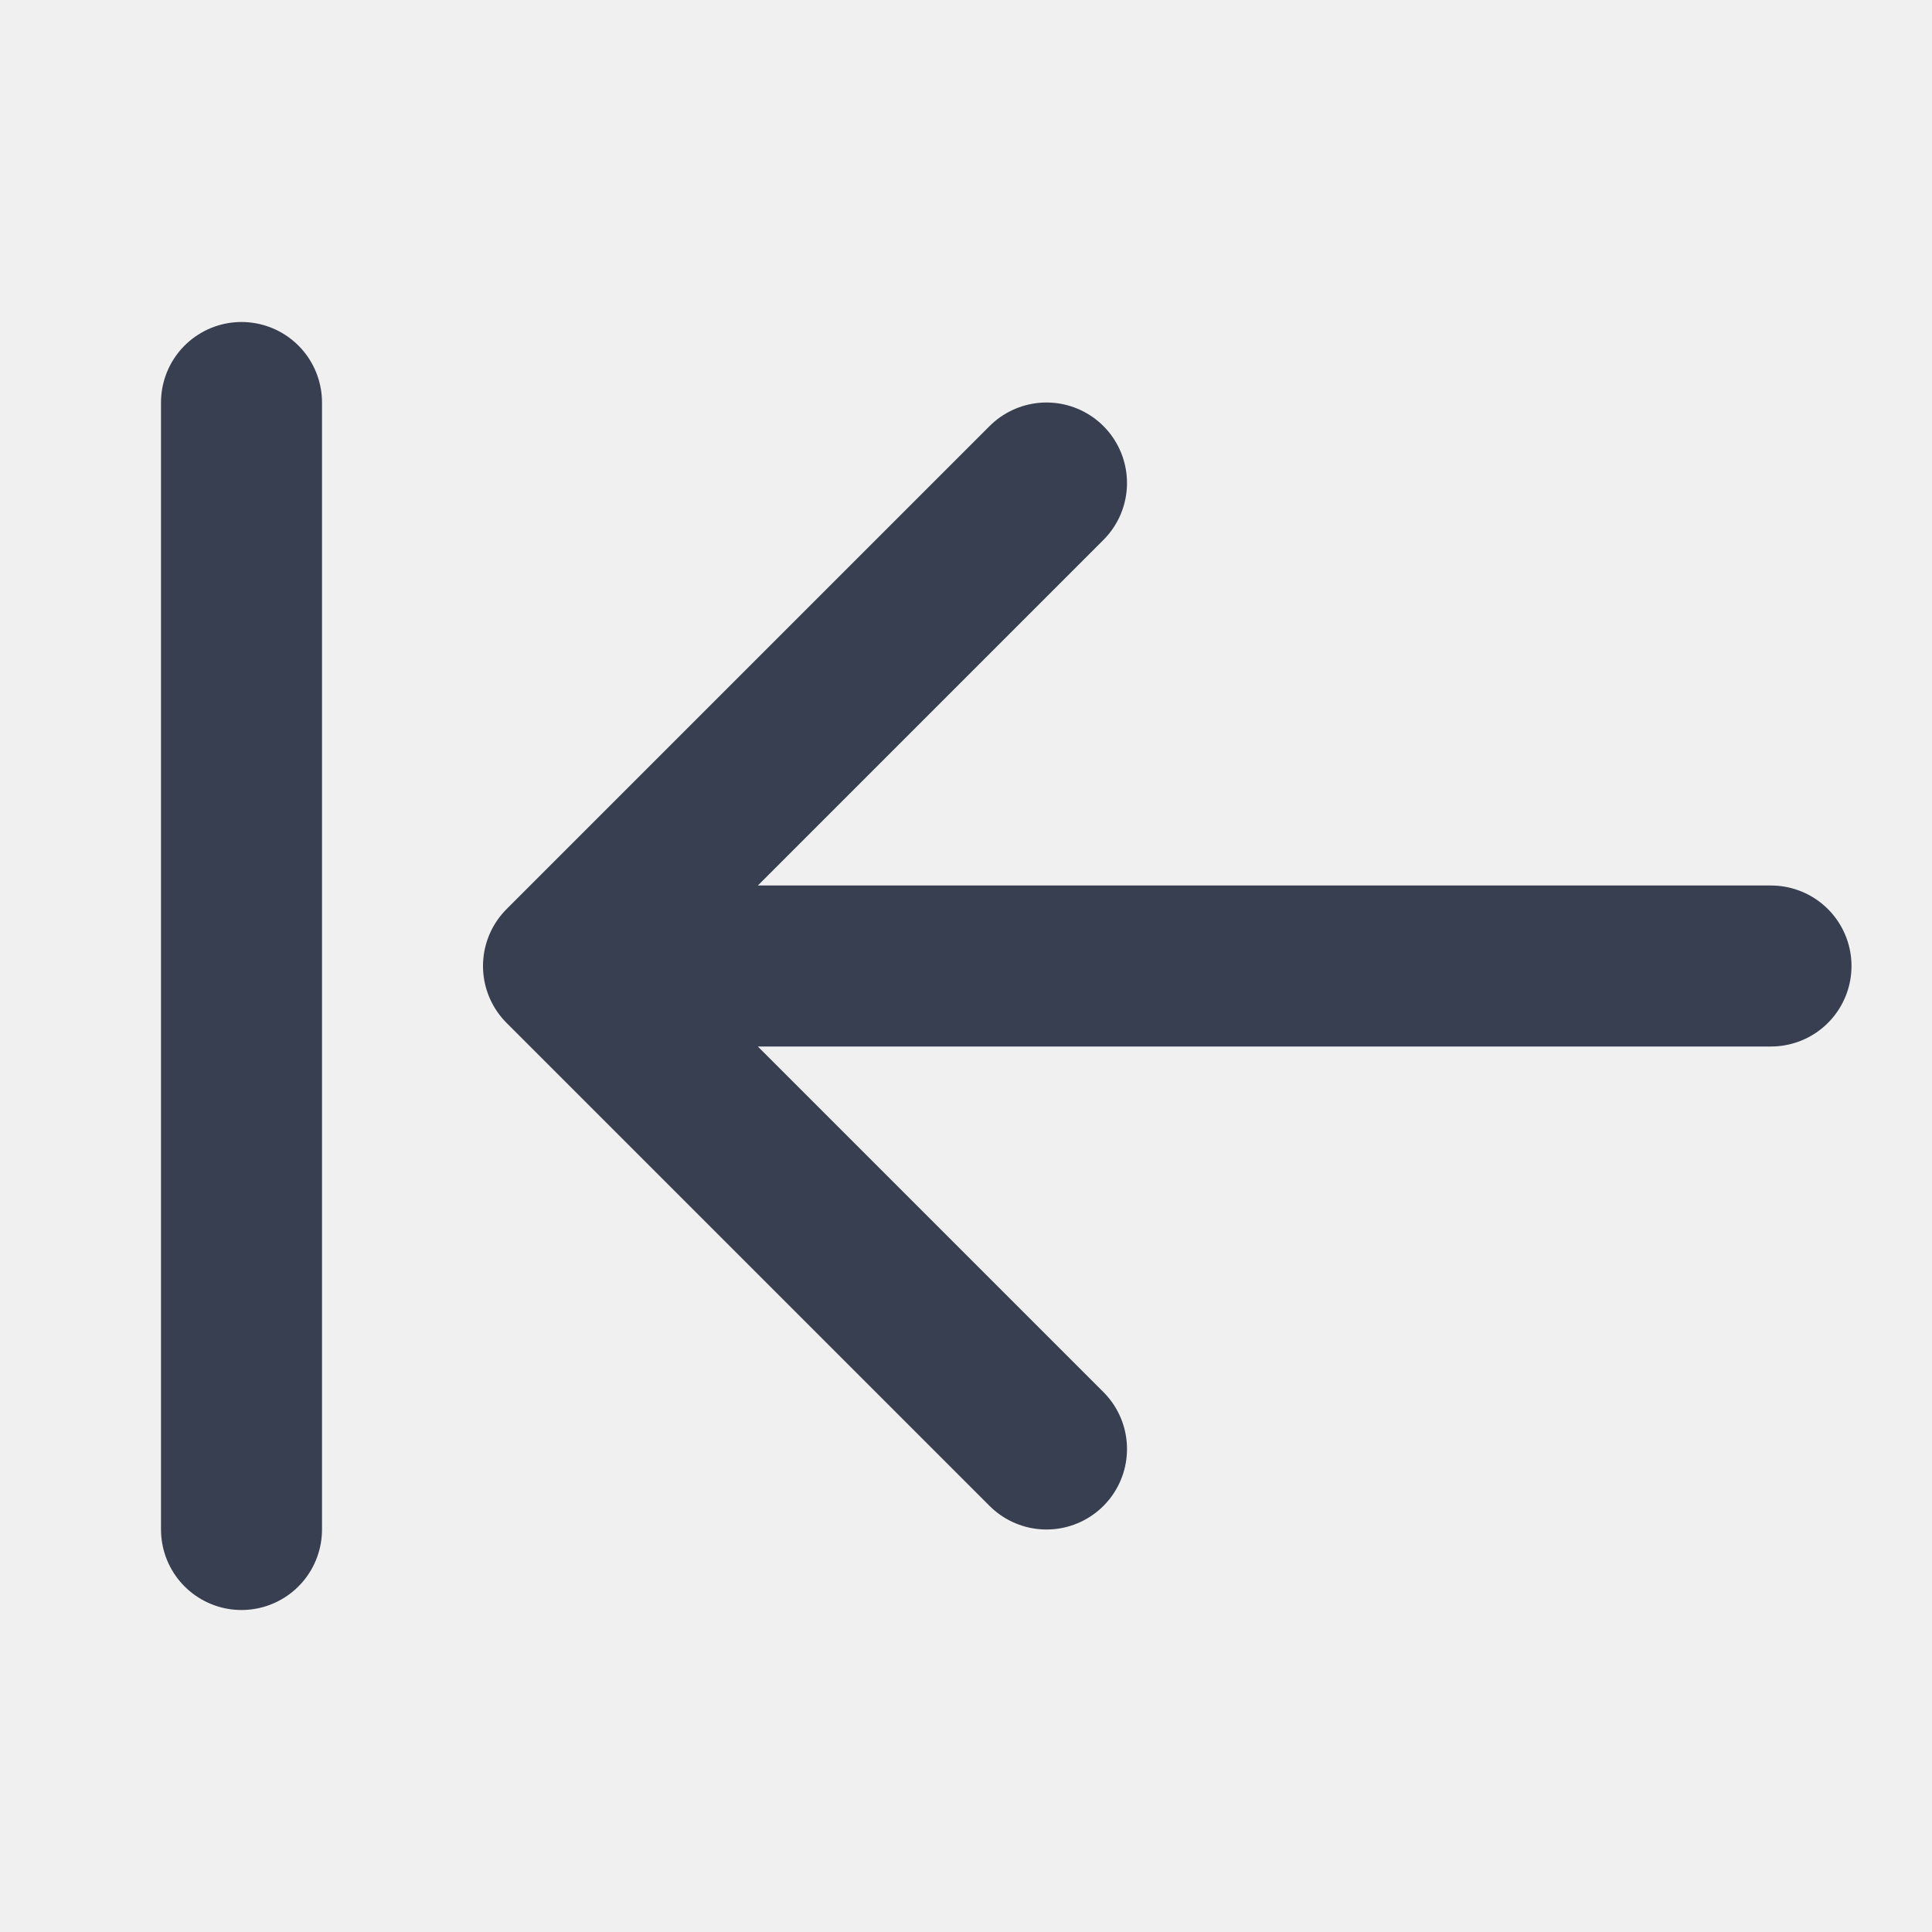
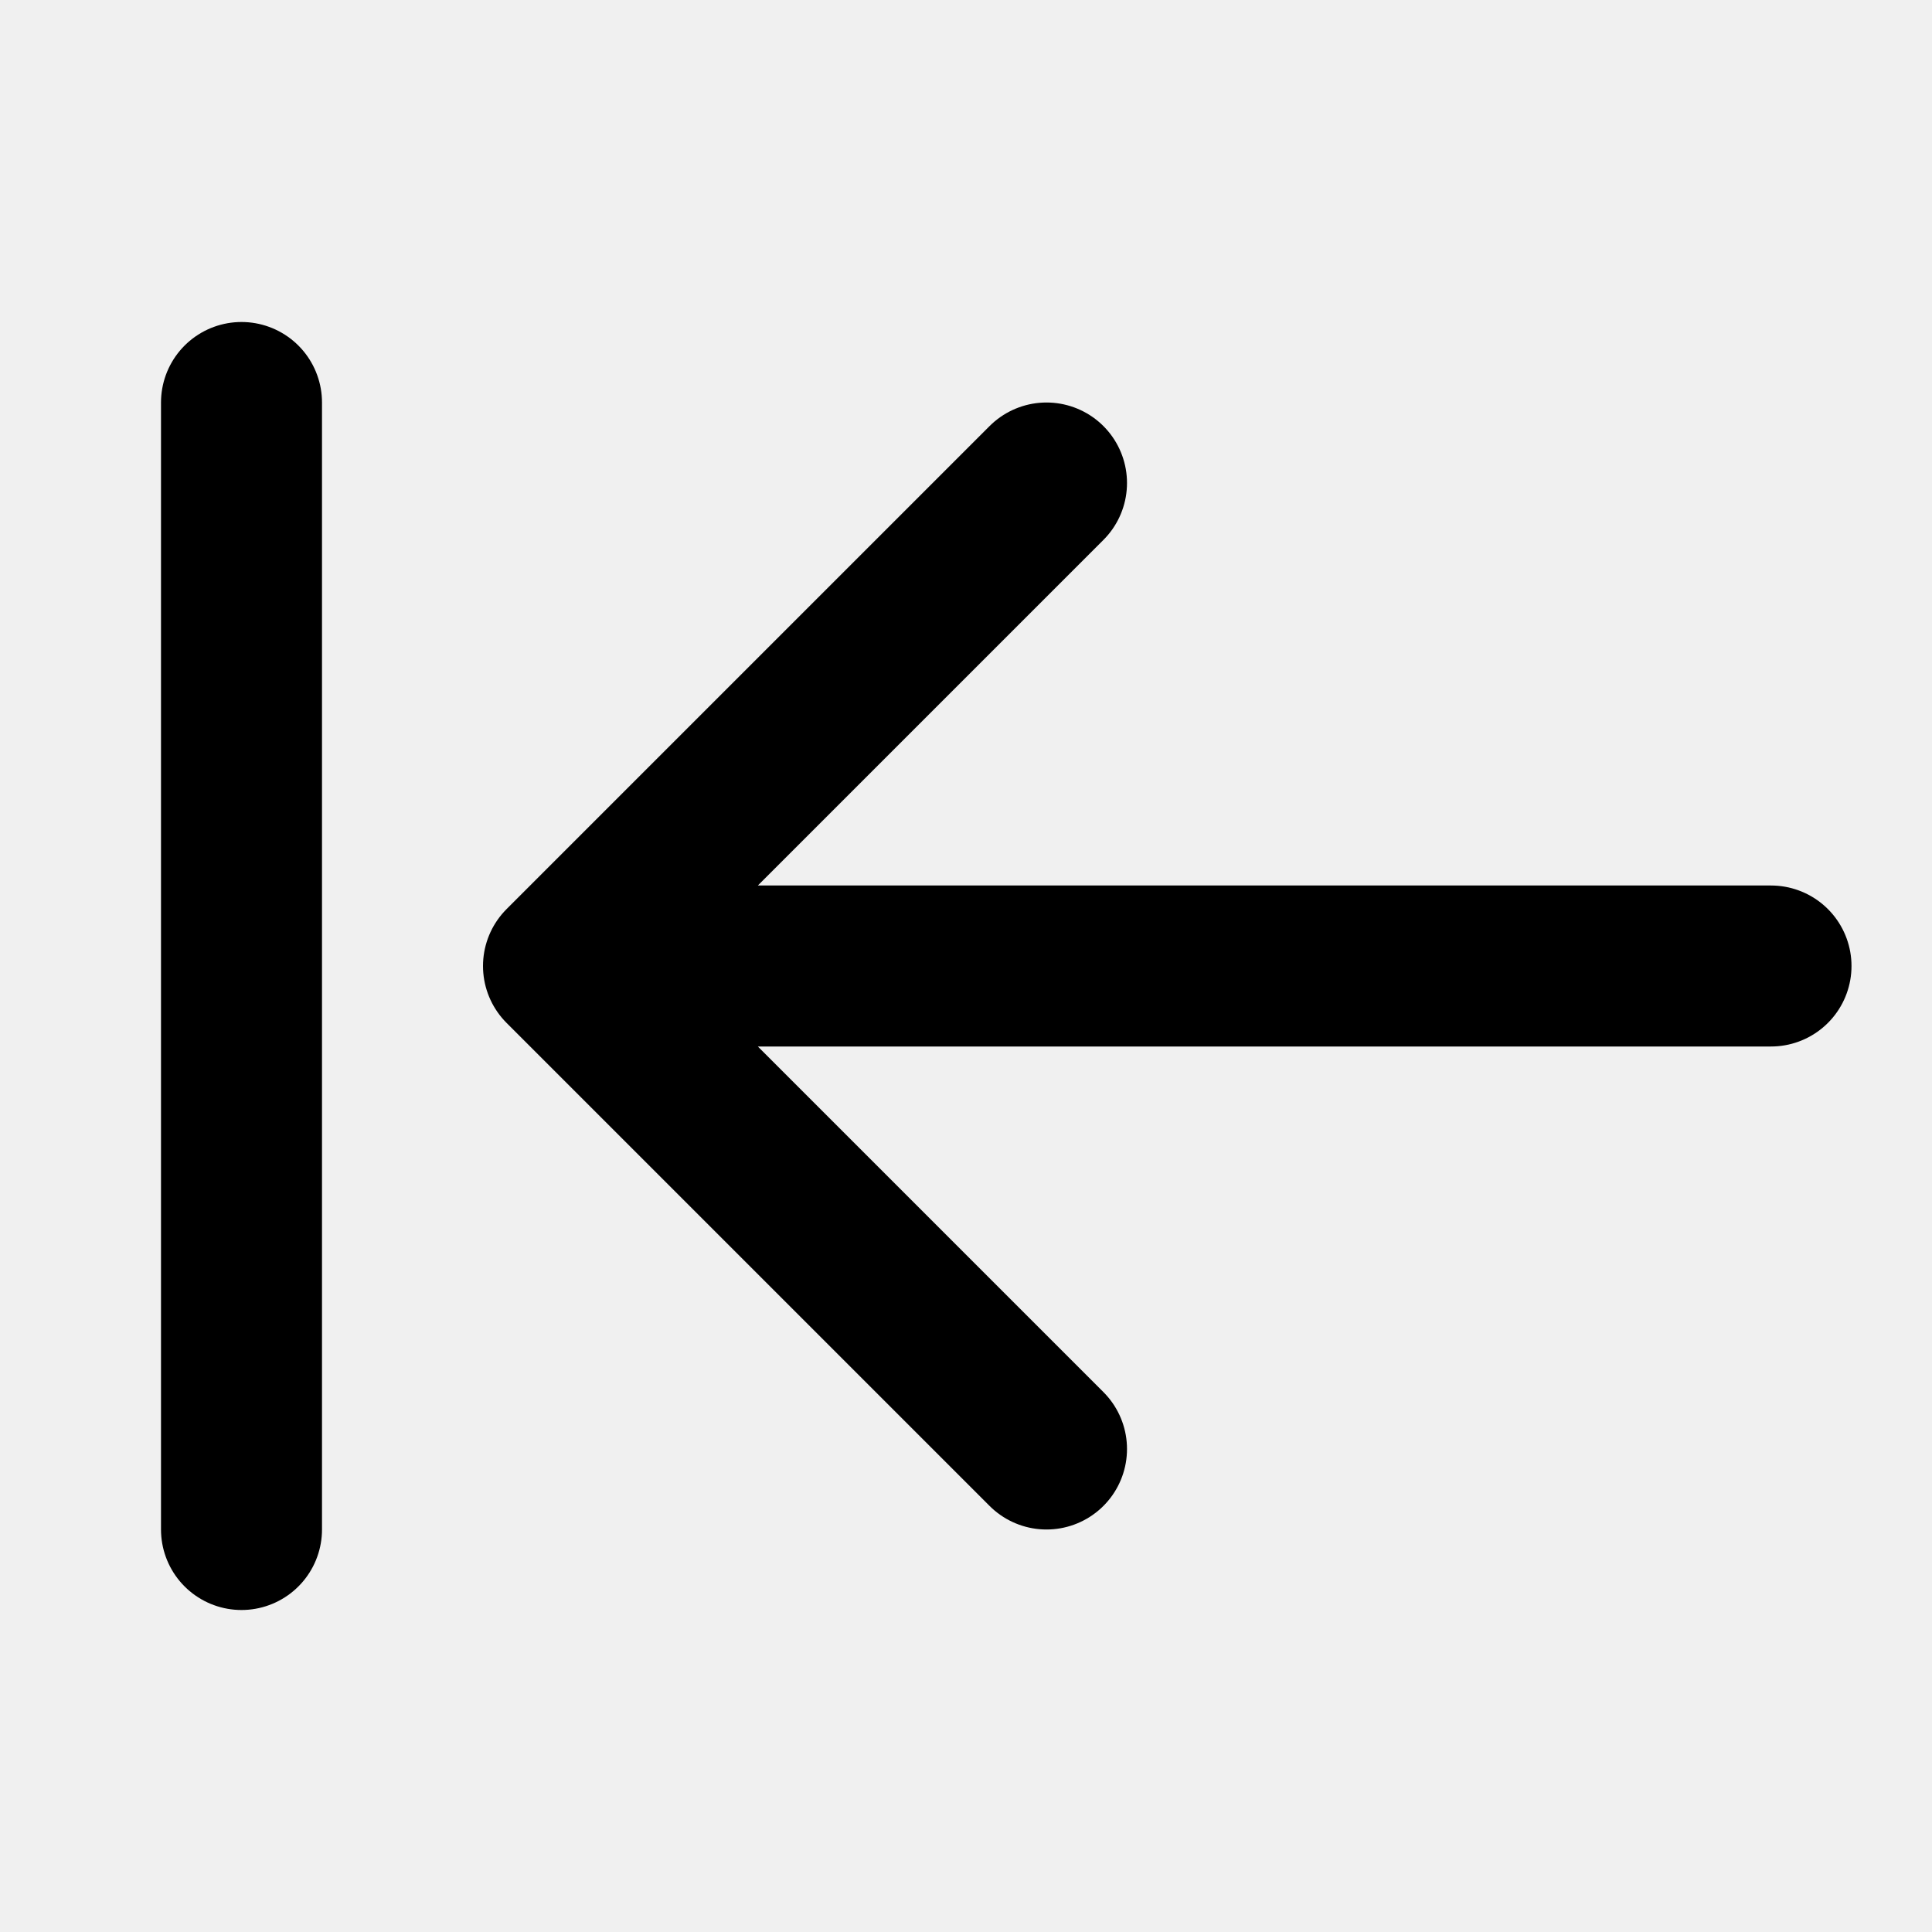
<svg xmlns="http://www.w3.org/2000/svg" width="24" height="24" viewBox="0 0 24 24" fill="none">
  <g clip-path="url(#clip0_219_1247)">
-     <path d="M13 6L7 12M7 12L13 18M7 12H22" stroke="#373F50" stroke-width="2" stroke-linecap="round" stroke-linejoin="round" />
-     <line x1="3" y1="5" x2="3" y2="19" stroke="#373F50" stroke-width="2" stroke-linecap="round" />
+     <path d="M13 6L7 12M7 12L13 18M7 12H22" stroke="currentColor" stroke-width="2" stroke-linecap="round" stroke-linejoin="round" />
+     <line x1="3" y1="5" x2="3" y2="19" stroke="currentColor" stroke-width="2" stroke-linecap="round" />
  </g>
  <defs>
    <clipPath id="clip0_219_1247">
      <rect width="24" height="24" fill="white" />
    </clipPath>
  </defs>
</svg>
